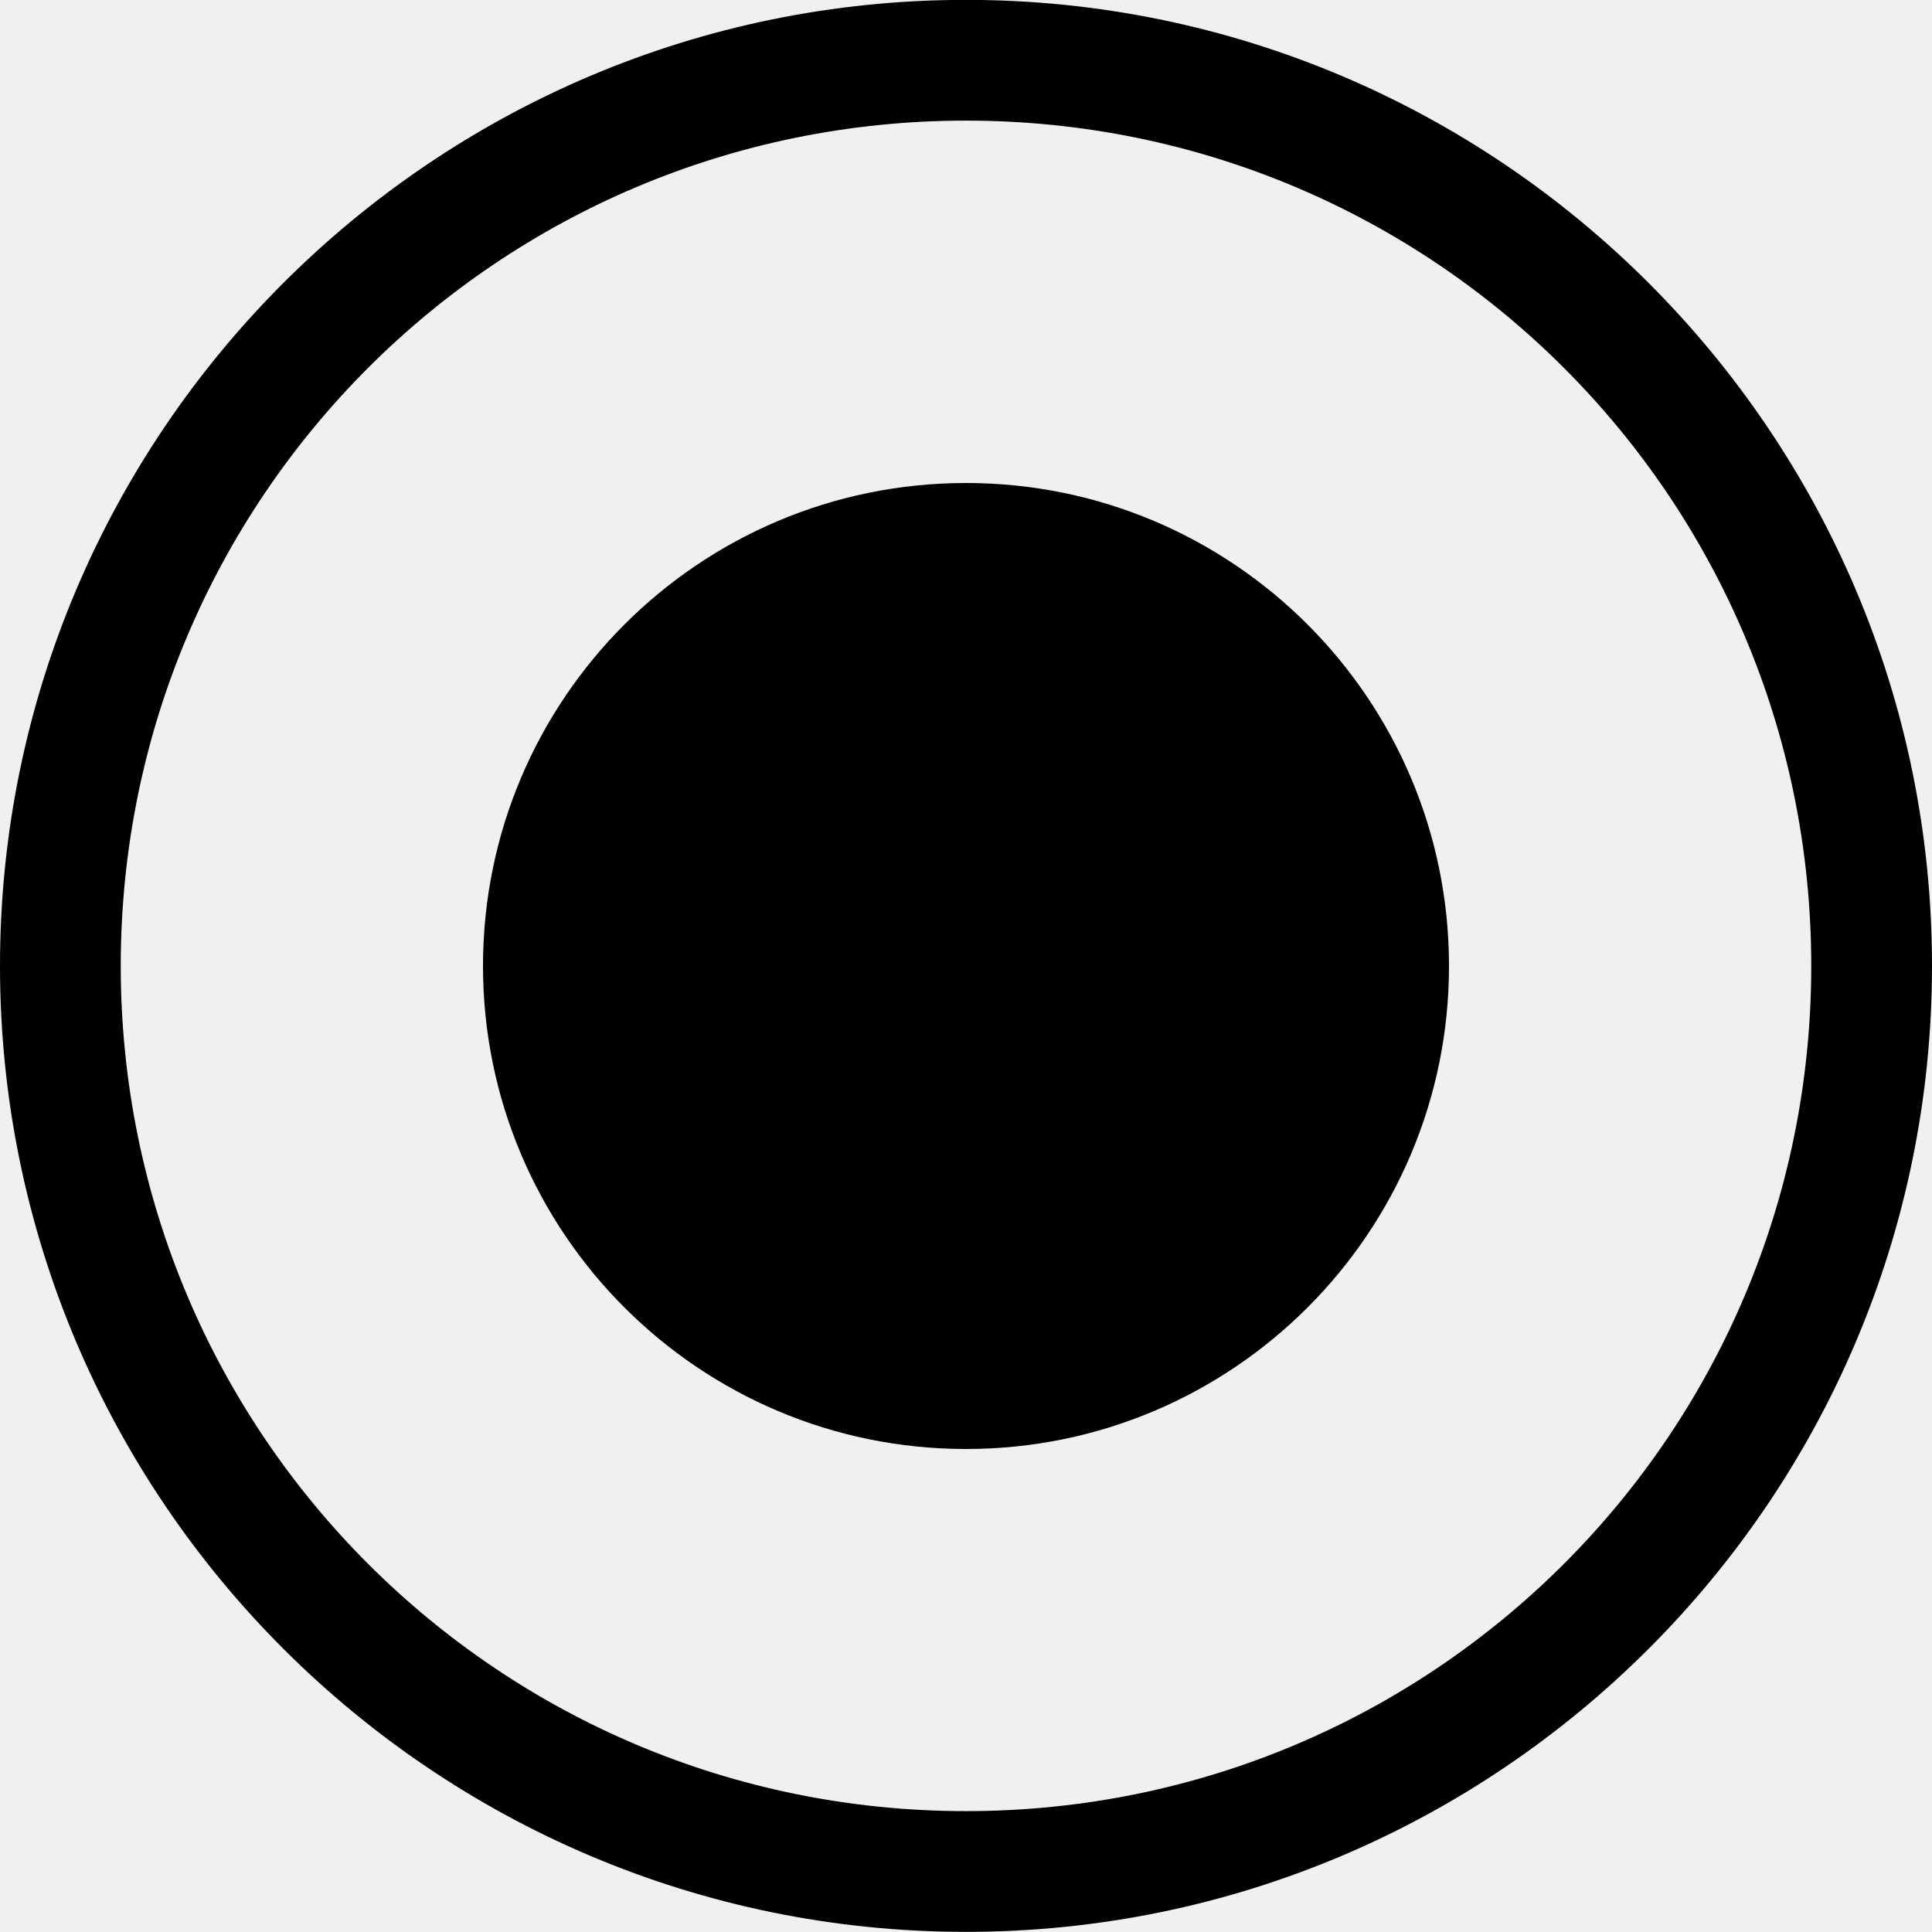
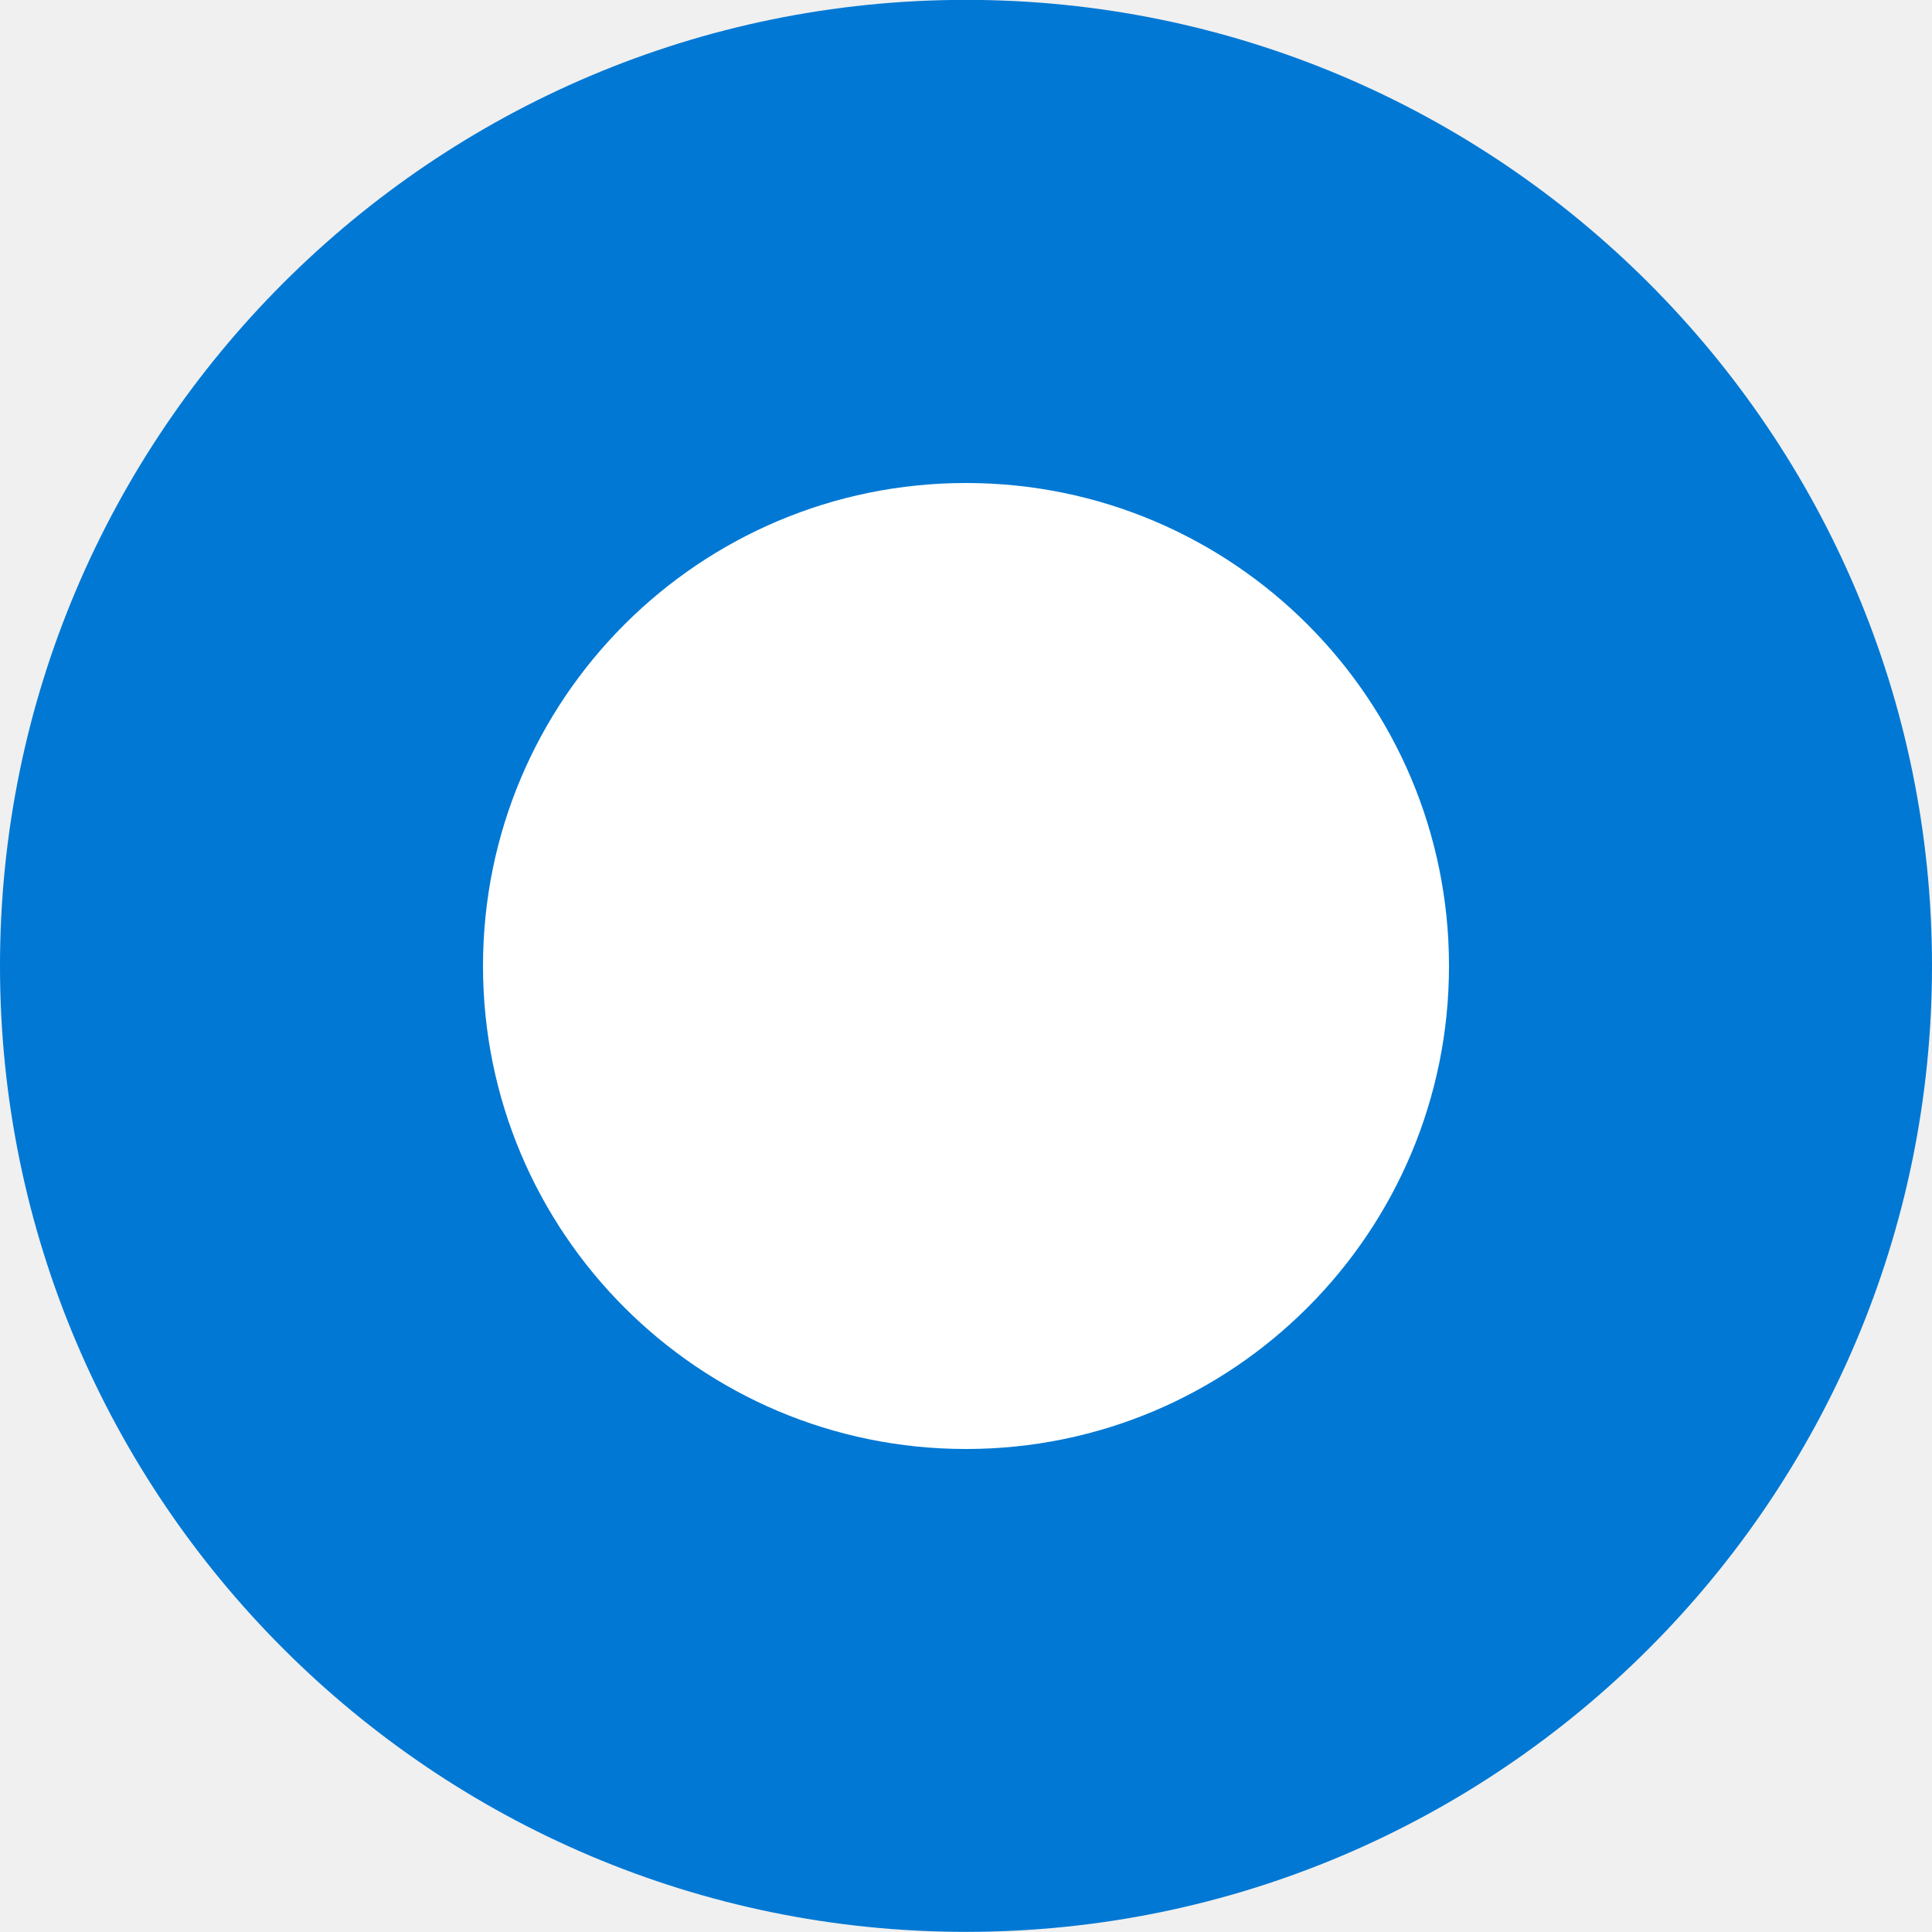
<svg xmlns="http://www.w3.org/2000/svg" width="16" height="16" viewBox="0 0 16 16" id="svg4140" version="1.1">
  <defs id="defs4142" />
  <g id="layer1" transform="translate(0,-1036.362)">
-     <path style="color:#000000;fill:#000000;stroke-linecap:round;stroke-linejoin:round;-inkscape-stroke:none" d="m 8,1036.361 c -4.412,0 -8,3.588 -8,8 0,4.412 3.588,8 8,8 4.412,0 8,-3.588 8,-8 0,-4.412 -3.588,-8 -8,-8 z m 0,1 c 3.872,0 7,3.128 7,7 0,3.872 -3.128,7 -7,7 -3.872,0 -7,-3.128 -7,-7 0,-3.872 3.128,-7 7,-7 z" id="path4690" />
-     <circle style="fill:#000000;fill-opacity:1;stroke:none;stroke-width:1;stroke-linecap:round;stroke-linejoin:round;stroke-miterlimit:4;stroke-dasharray:none;stroke-opacity:1" id="path4741" cx="8" cy="1044.362" r="4" />
+     <path style="color:#000000;fill:#0078d4;fill-opacity:1;stroke-linecap:round;stroke-linejoin:round;-inkscape-stroke:none" d="m 8,1036.361 c -4.412,0 -8,3.588 -8,8 0,4.412 3.588,8 8,8 4.412,0 8,-3.588 8,-8 0,-4.412 -3.588,-8 -8,-8 z" id="path4690" />
+     <circle style="fill:#ffffff;fill-opacity:1;stroke:none;stroke-width:1;stroke-linecap:round;stroke-linejoin:round;stroke-miterlimit:4;stroke-dasharray:none;stroke-opacity:1" id="path4741" cx="8" cy="1044.362" r="4" />
  </g>
</svg>
